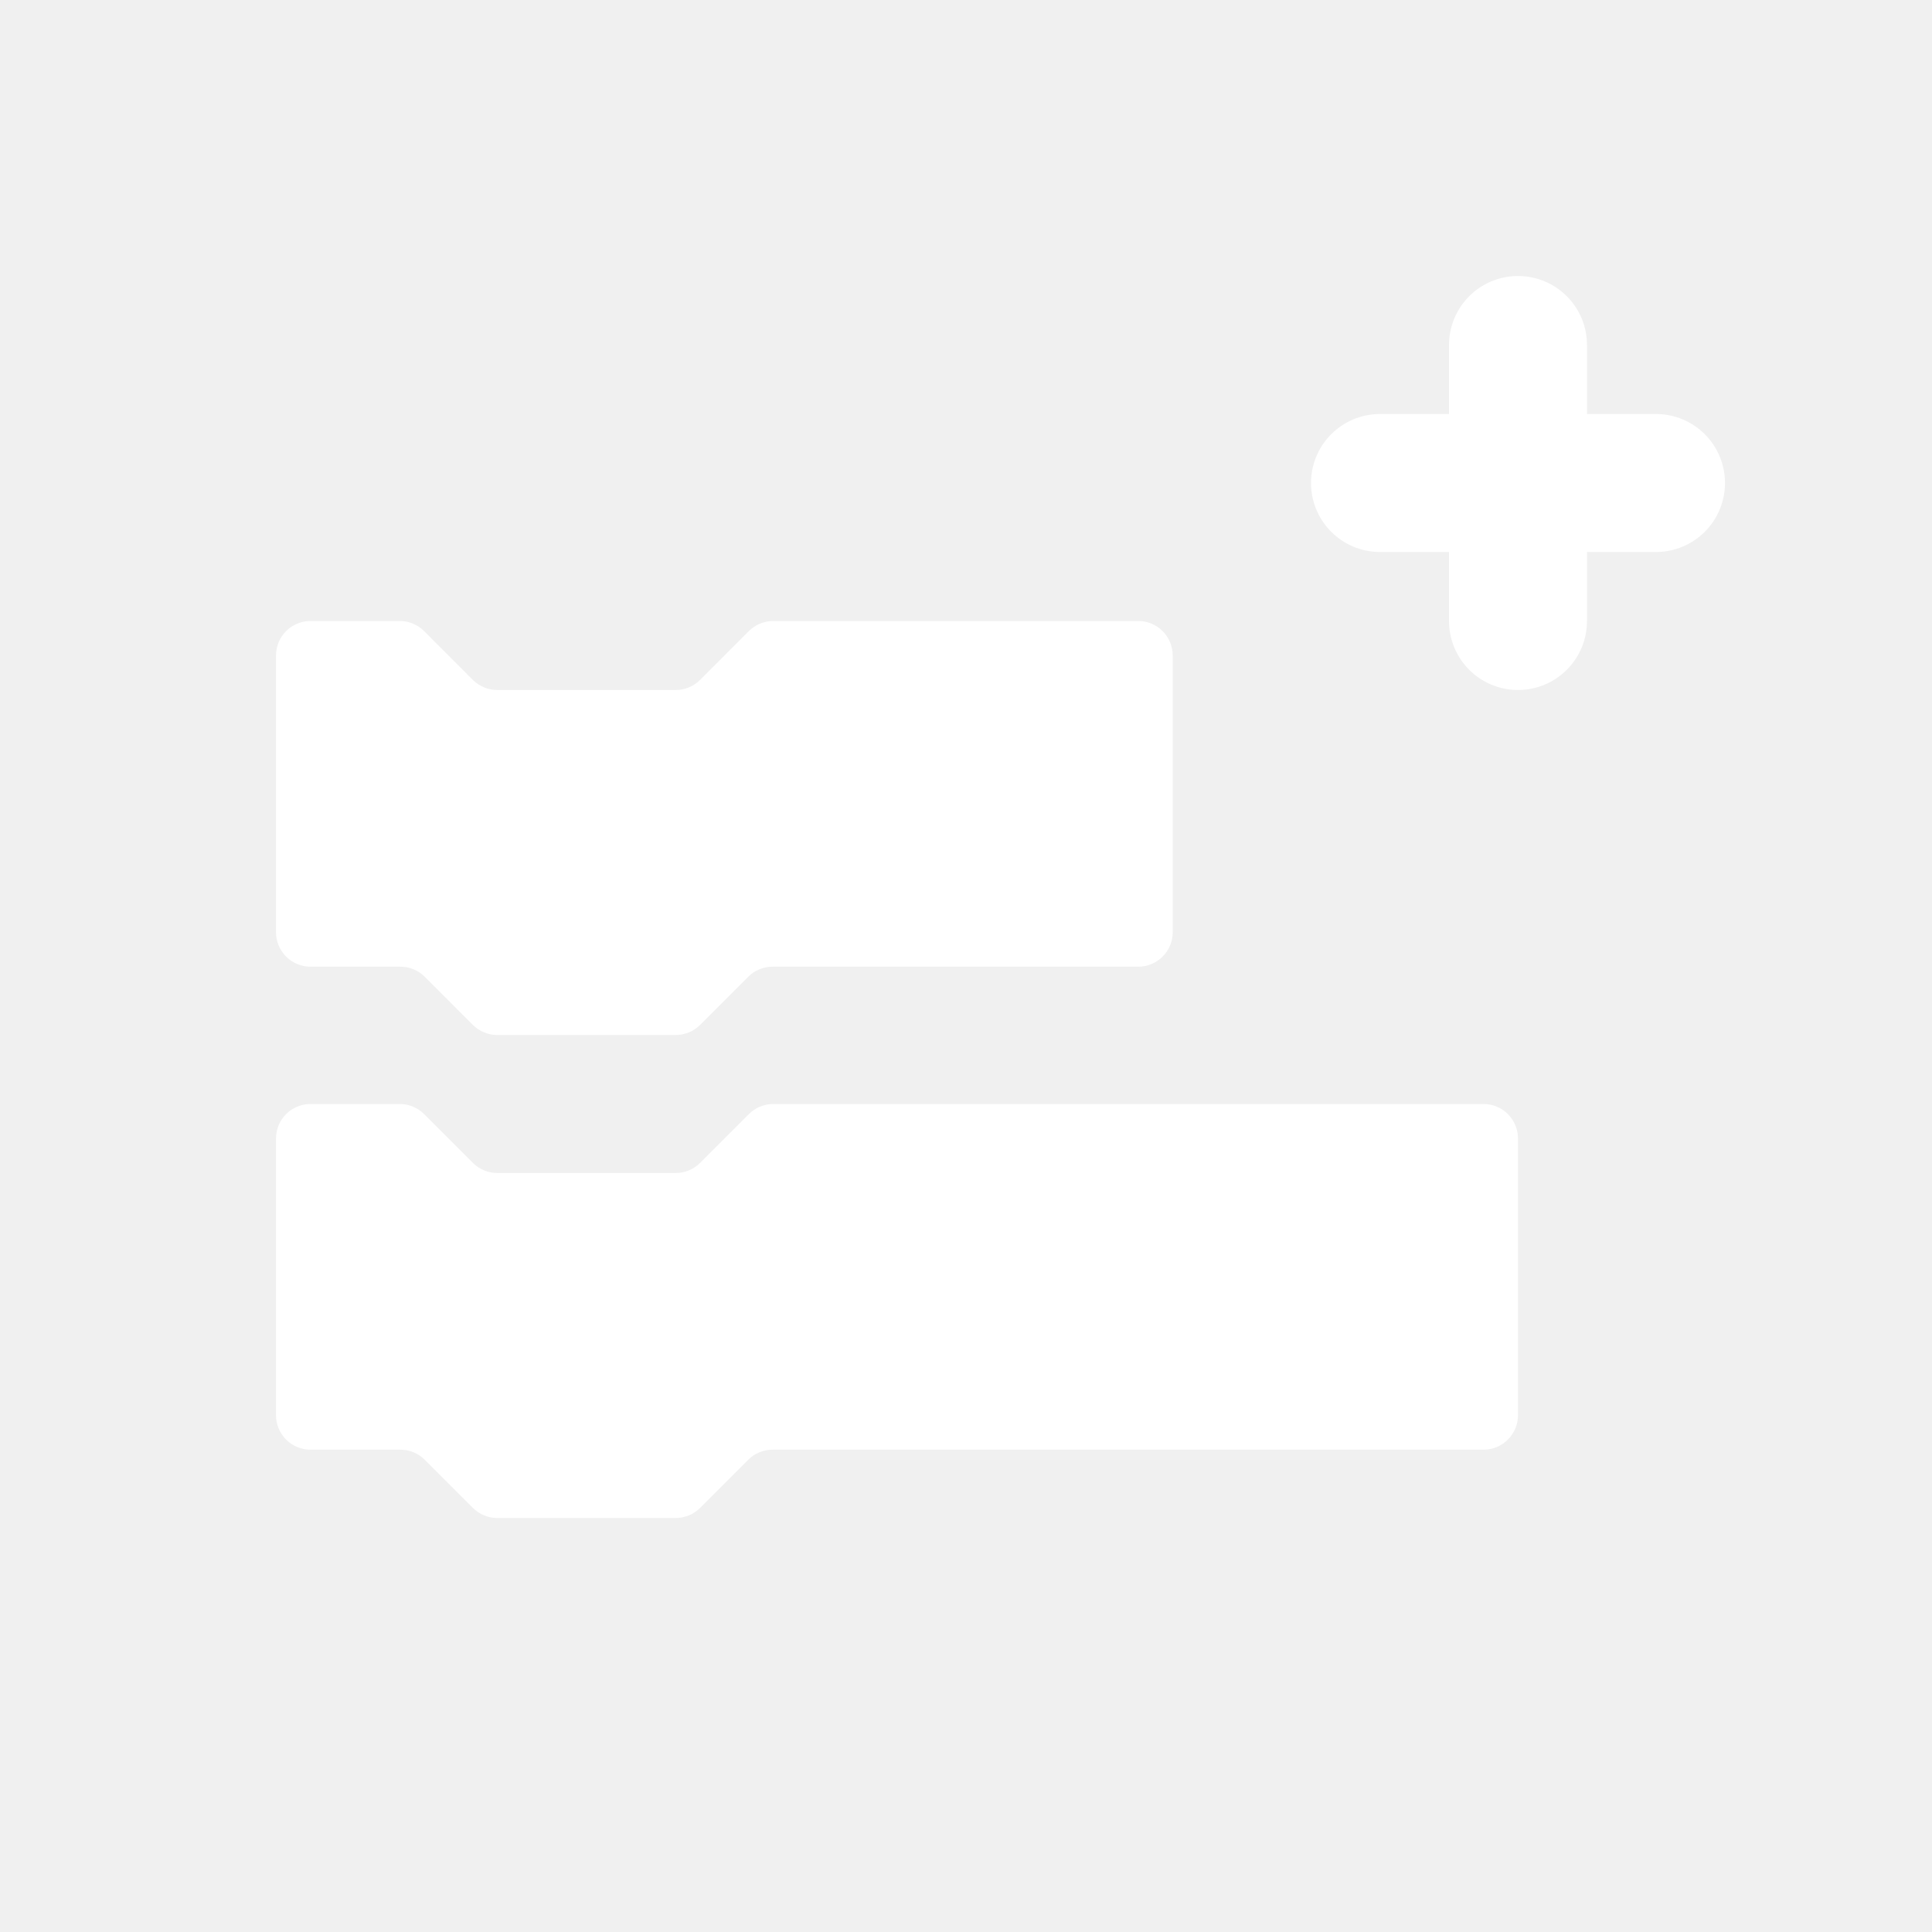
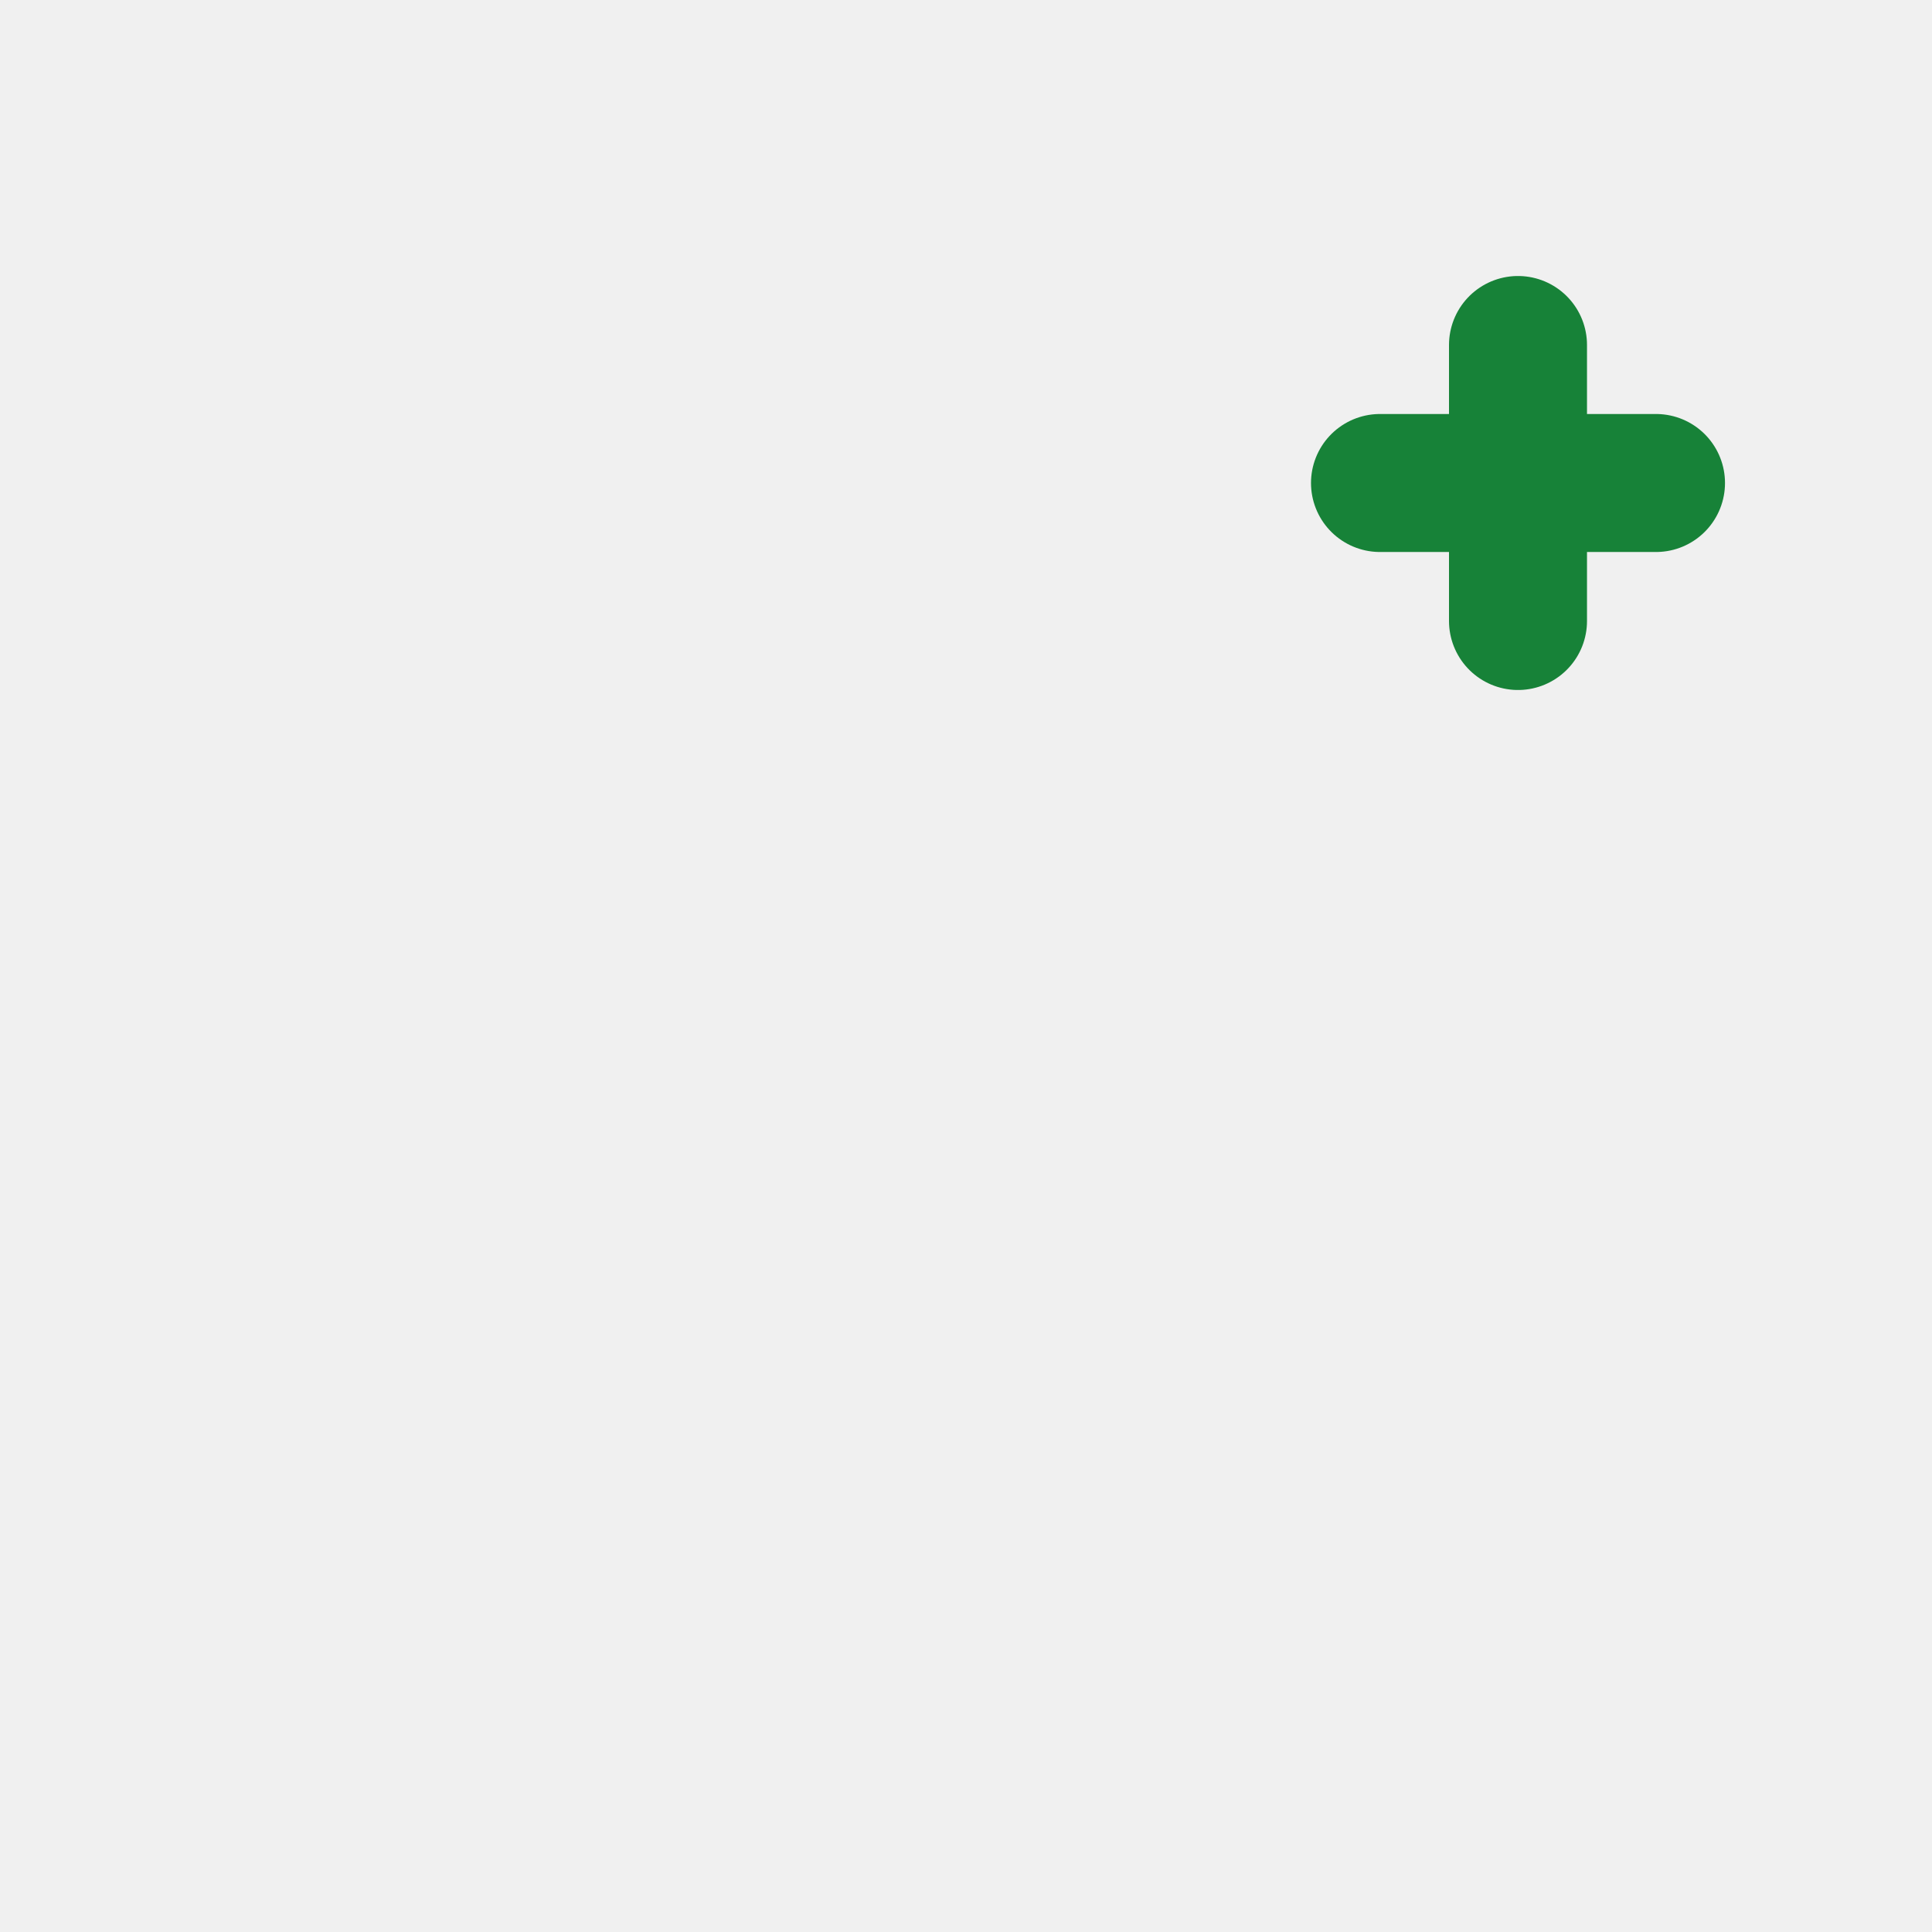
<svg xmlns="http://www.w3.org/2000/svg" width="34px" height="34px" viewBox="0 0 28 28" version="1.1">
  <defs />
  <g id="Page-1" stroke="none" stroke-width="1" fill="none" fill-rule="evenodd">
    <g id="add-extension">
      <g transform="translate(4, 5)">
-         <path d="M18,15.51 C18,15.786 17.776,16.01 17.5,16.01 L7.197,16.01 C7.064,16.01 6.937,16.062 6.844,16.156 L6.146,16.854 C6.053,16.947 5.926,17 5.793,17 L3.207,17 C3.074,17 2.947,16.947 2.854,16.854 L2.156,16.156 C2.062,16.062 1.936,16.01 1.803,16.01 L0.5,16.01 C0.224,16.01 0,15.786 0,15.51 L0,11.5 C0,11.224 0.224,11 0.5,11 L1.793,11 C1.926,11 2.053,11.053 2.146,11.146 L2.854,11.854 C2.947,11.947 3.074,12 3.207,12 L5.793,12 C5.926,12 6.053,11.947 6.146,11.854 L6.854,11.146 C6.947,11.053 7.074,11 7.207,11 L17.5,11 C17.776,11 18,11.224 18,11.5 L18,15.51 Z M12.996,8.51 C12.996,8.786 12.772,9.01 12.496,9.01 L7.197,9.01 C7.064,9.01 6.937,9.062 6.844,9.156 L6.146,9.854 C6.053,9.947 5.926,10 5.793,10 L3.207,10 C3.074,10 2.947,9.947 2.853,9.854 L2.156,9.156 C2.062,9.062 1.935,9.01 1.803,9.01 L0.5,9.01 C0.224,9.01 0,8.786 0,8.51 L0,4.5 C0,4.224 0.224,4 0.5,4 L1.793,4 C1.926,4 2.053,4.053 2.146,4.146 L2.853,4.854 C2.947,4.947 3.074,5 3.207,5 L5.793,5 C5.926,5 6.053,4.947 6.146,4.854 L6.853,4.146 C6.947,4.053 7.074,4 7.207,4 L12.496,4 C12.772,4 12.996,4.224 12.996,4.5 L12.996,8.51 Z" id="Combined-Shape" fill="#FFFFFF" />
-         <g id="+" transform="translate(16, 0)" stroke="#FFFFFF" stroke-width="2" stroke-linecap="round" stroke-linejoin="round">
+         <path d="M18,15.51 C18,15.786 17.776,16.01 17.5,16.01 L7.197,16.01 C7.064,16.01 6.937,16.062 6.844,16.156 L6.146,16.854 C6.053,16.947 5.926,17 5.793,17 L3.207,17 C3.074,17 2.947,16.947 2.854,16.854 L2.156,16.156 C2.062,16.062 1.936,16.01 1.803,16.01 L0.5,16.01 C0.224,16.01 0,15.786 0,15.51 L0,11.5 C0,11.224 0.224,11 0.5,11 L1.793,11 C1.926,11 2.053,11.053 2.146,11.146 L2.854,11.854 C2.947,11.947 3.074,12 3.207,12 L5.793,12 C5.926,12 6.053,11.947 6.146,11.854 L6.854,11.146 C6.947,11.053 7.074,11 7.207,11 L17.5,11 C17.776,11 18,11.224 18,11.5 L18,15.51 Z M12.996,8.51 C12.996,8.786 12.772,9.01 12.496,9.01 L7.197,9.01 C7.064,9.01 6.937,9.062 6.844,9.156 L6.146,9.854 C6.053,9.947 5.926,10 5.793,10 L3.207,10 C3.074,10 2.947,9.947 2.853,9.854 L2.156,9.156 C2.062,9.062 1.935,9.01 1.803,9.01 L0.5,9.01 C0.224,9.01 0,8.786 0,8.51 L0,4.5 C0,4.224 0.224,4 0.5,4 L1.793,4 C1.926,4 2.053,4.053 2.146,4.146 L2.853,4.854 C2.947,4.947 3.074,5 3.207,5 L5.793,5 C5.926,5 6.053,4.947 6.146,4.854 L6.853,4.146 C6.947,4.053 7.074,4 7.207,4 L12.496,4 C12.772,4 12.996,4.224 12.996,4.5 L12.996,8.51 Z" id="Combined-Shape" fill="178238" />
+         <g id="+" transform="translate(16, 0)" stroke="#178238" stroke-width="2" stroke-linecap="round" stroke-linejoin="round">
          <path d="M2,0 L2,4" id="Shape" />
          <path d="M4,2 L0,2" id="Shape" />
        </g>
      </g>
    </g>
  </g>
</svg>
